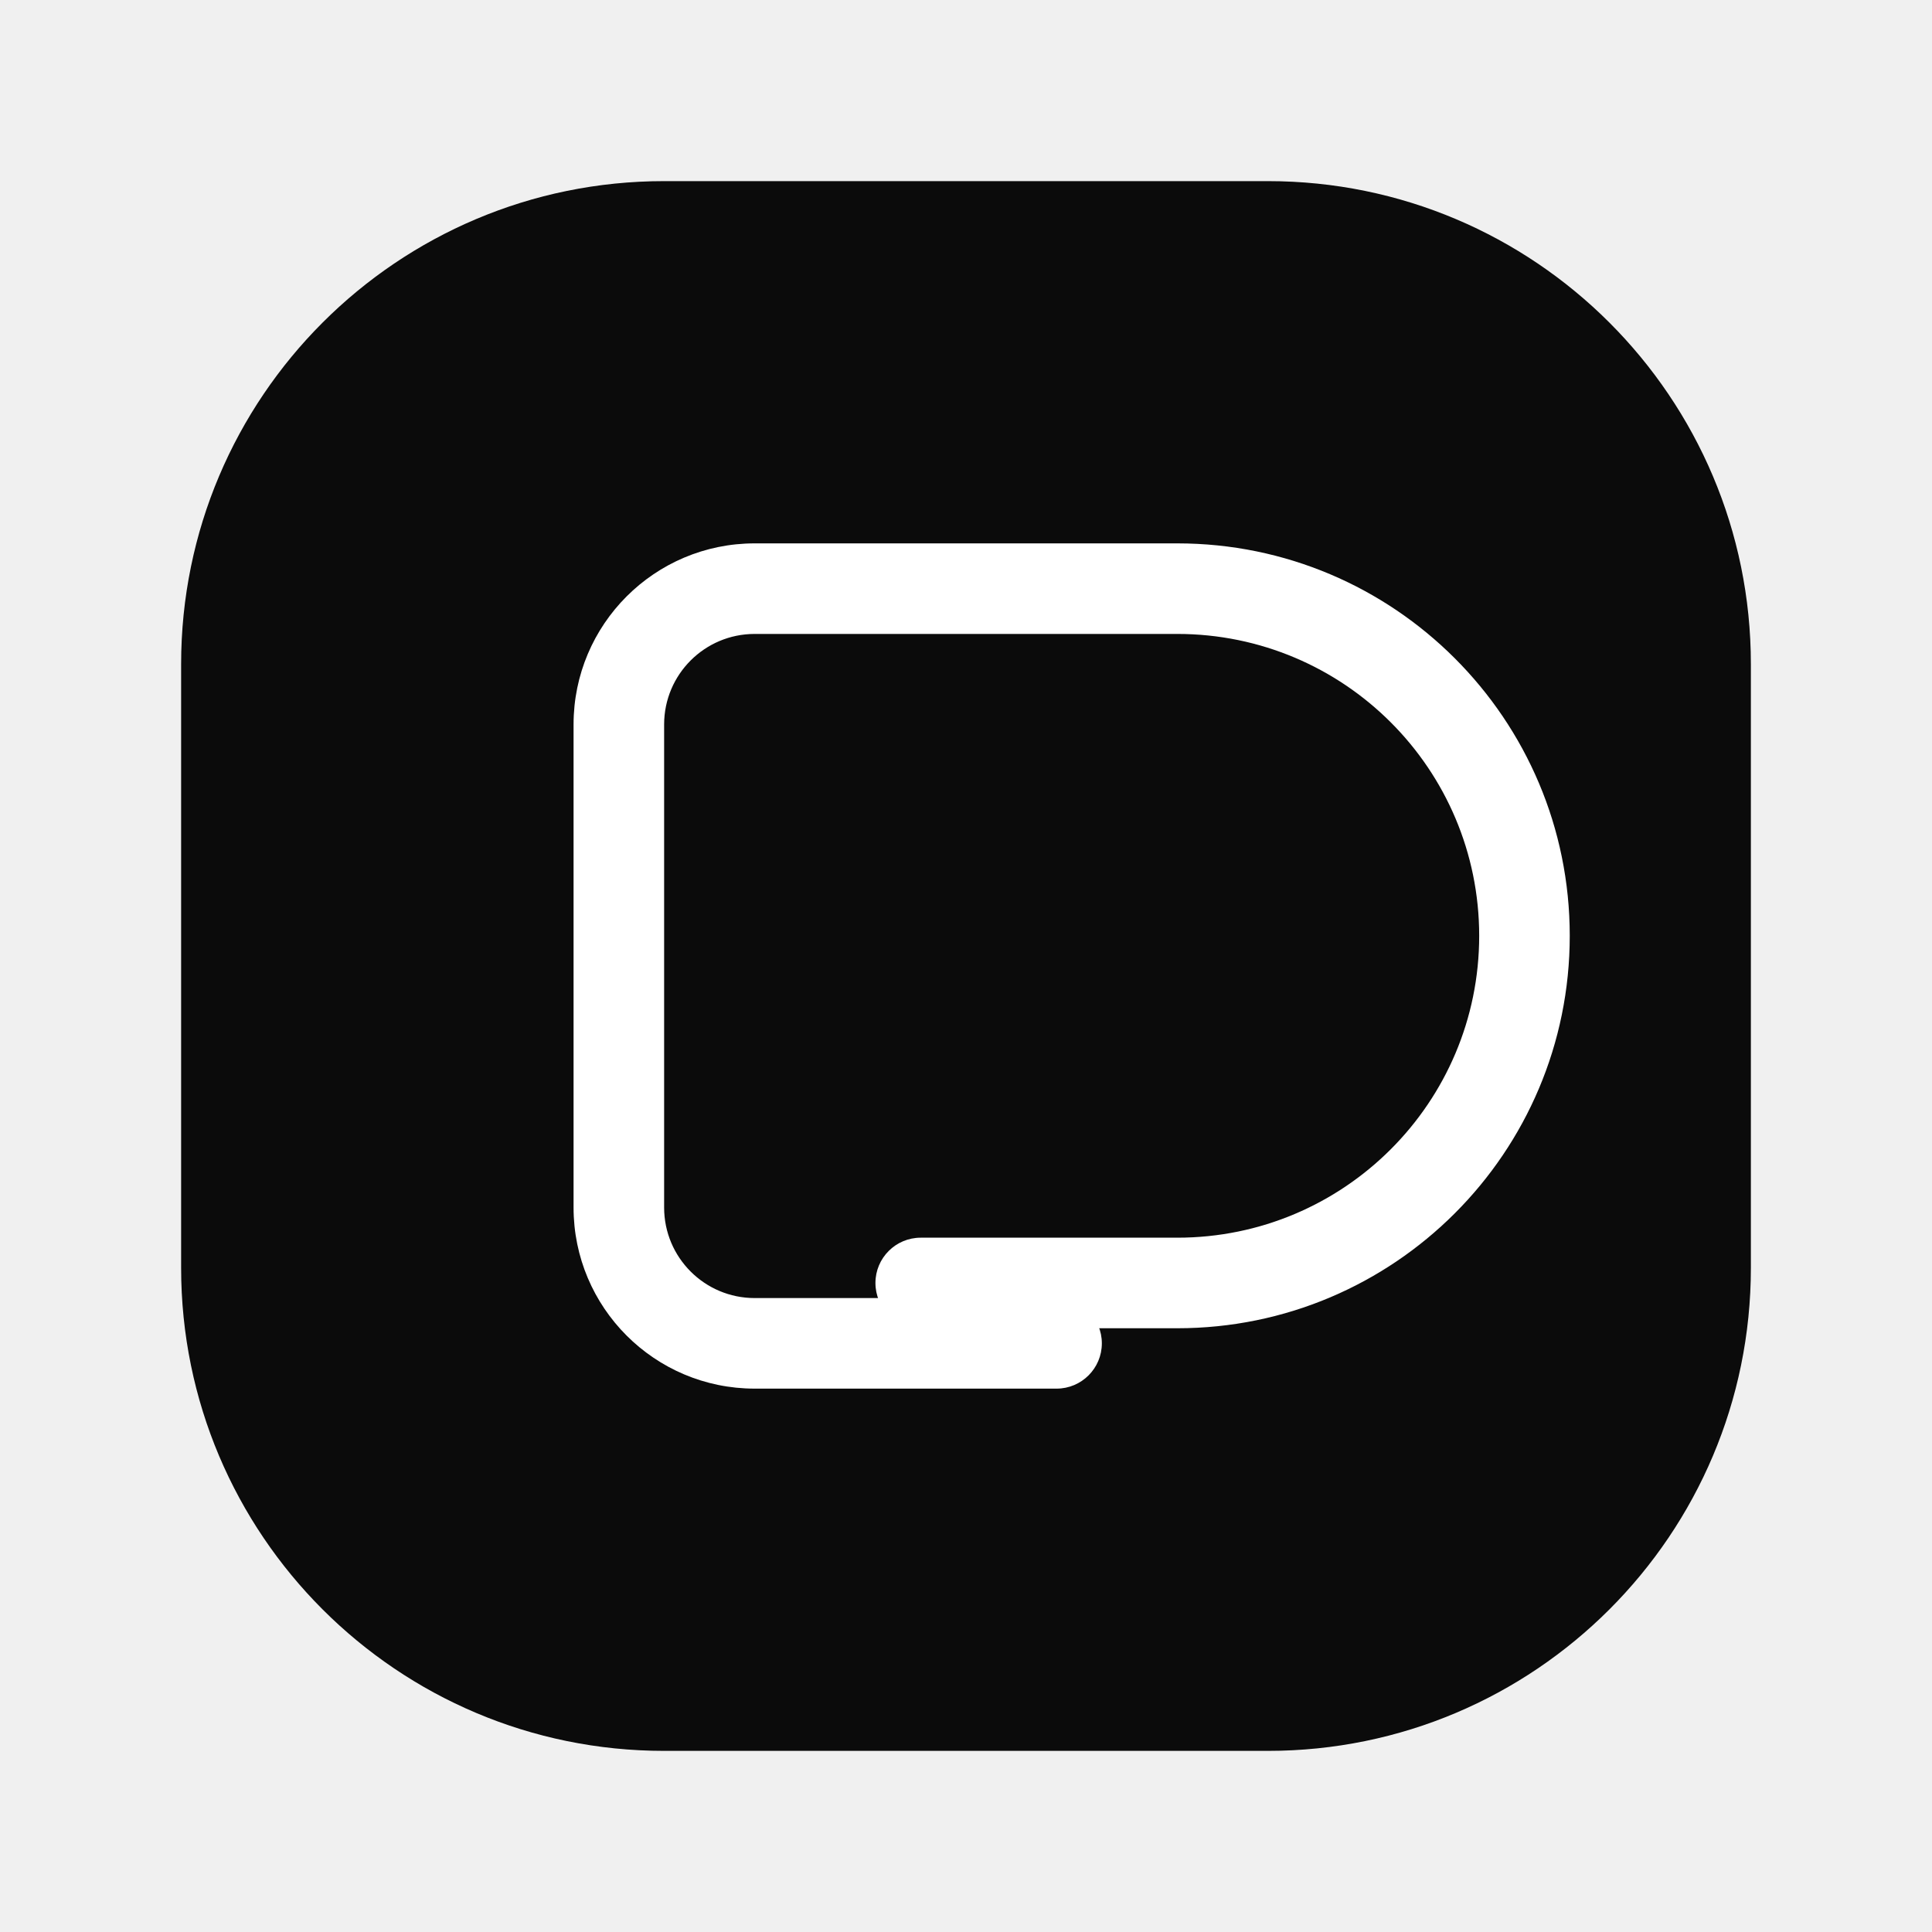
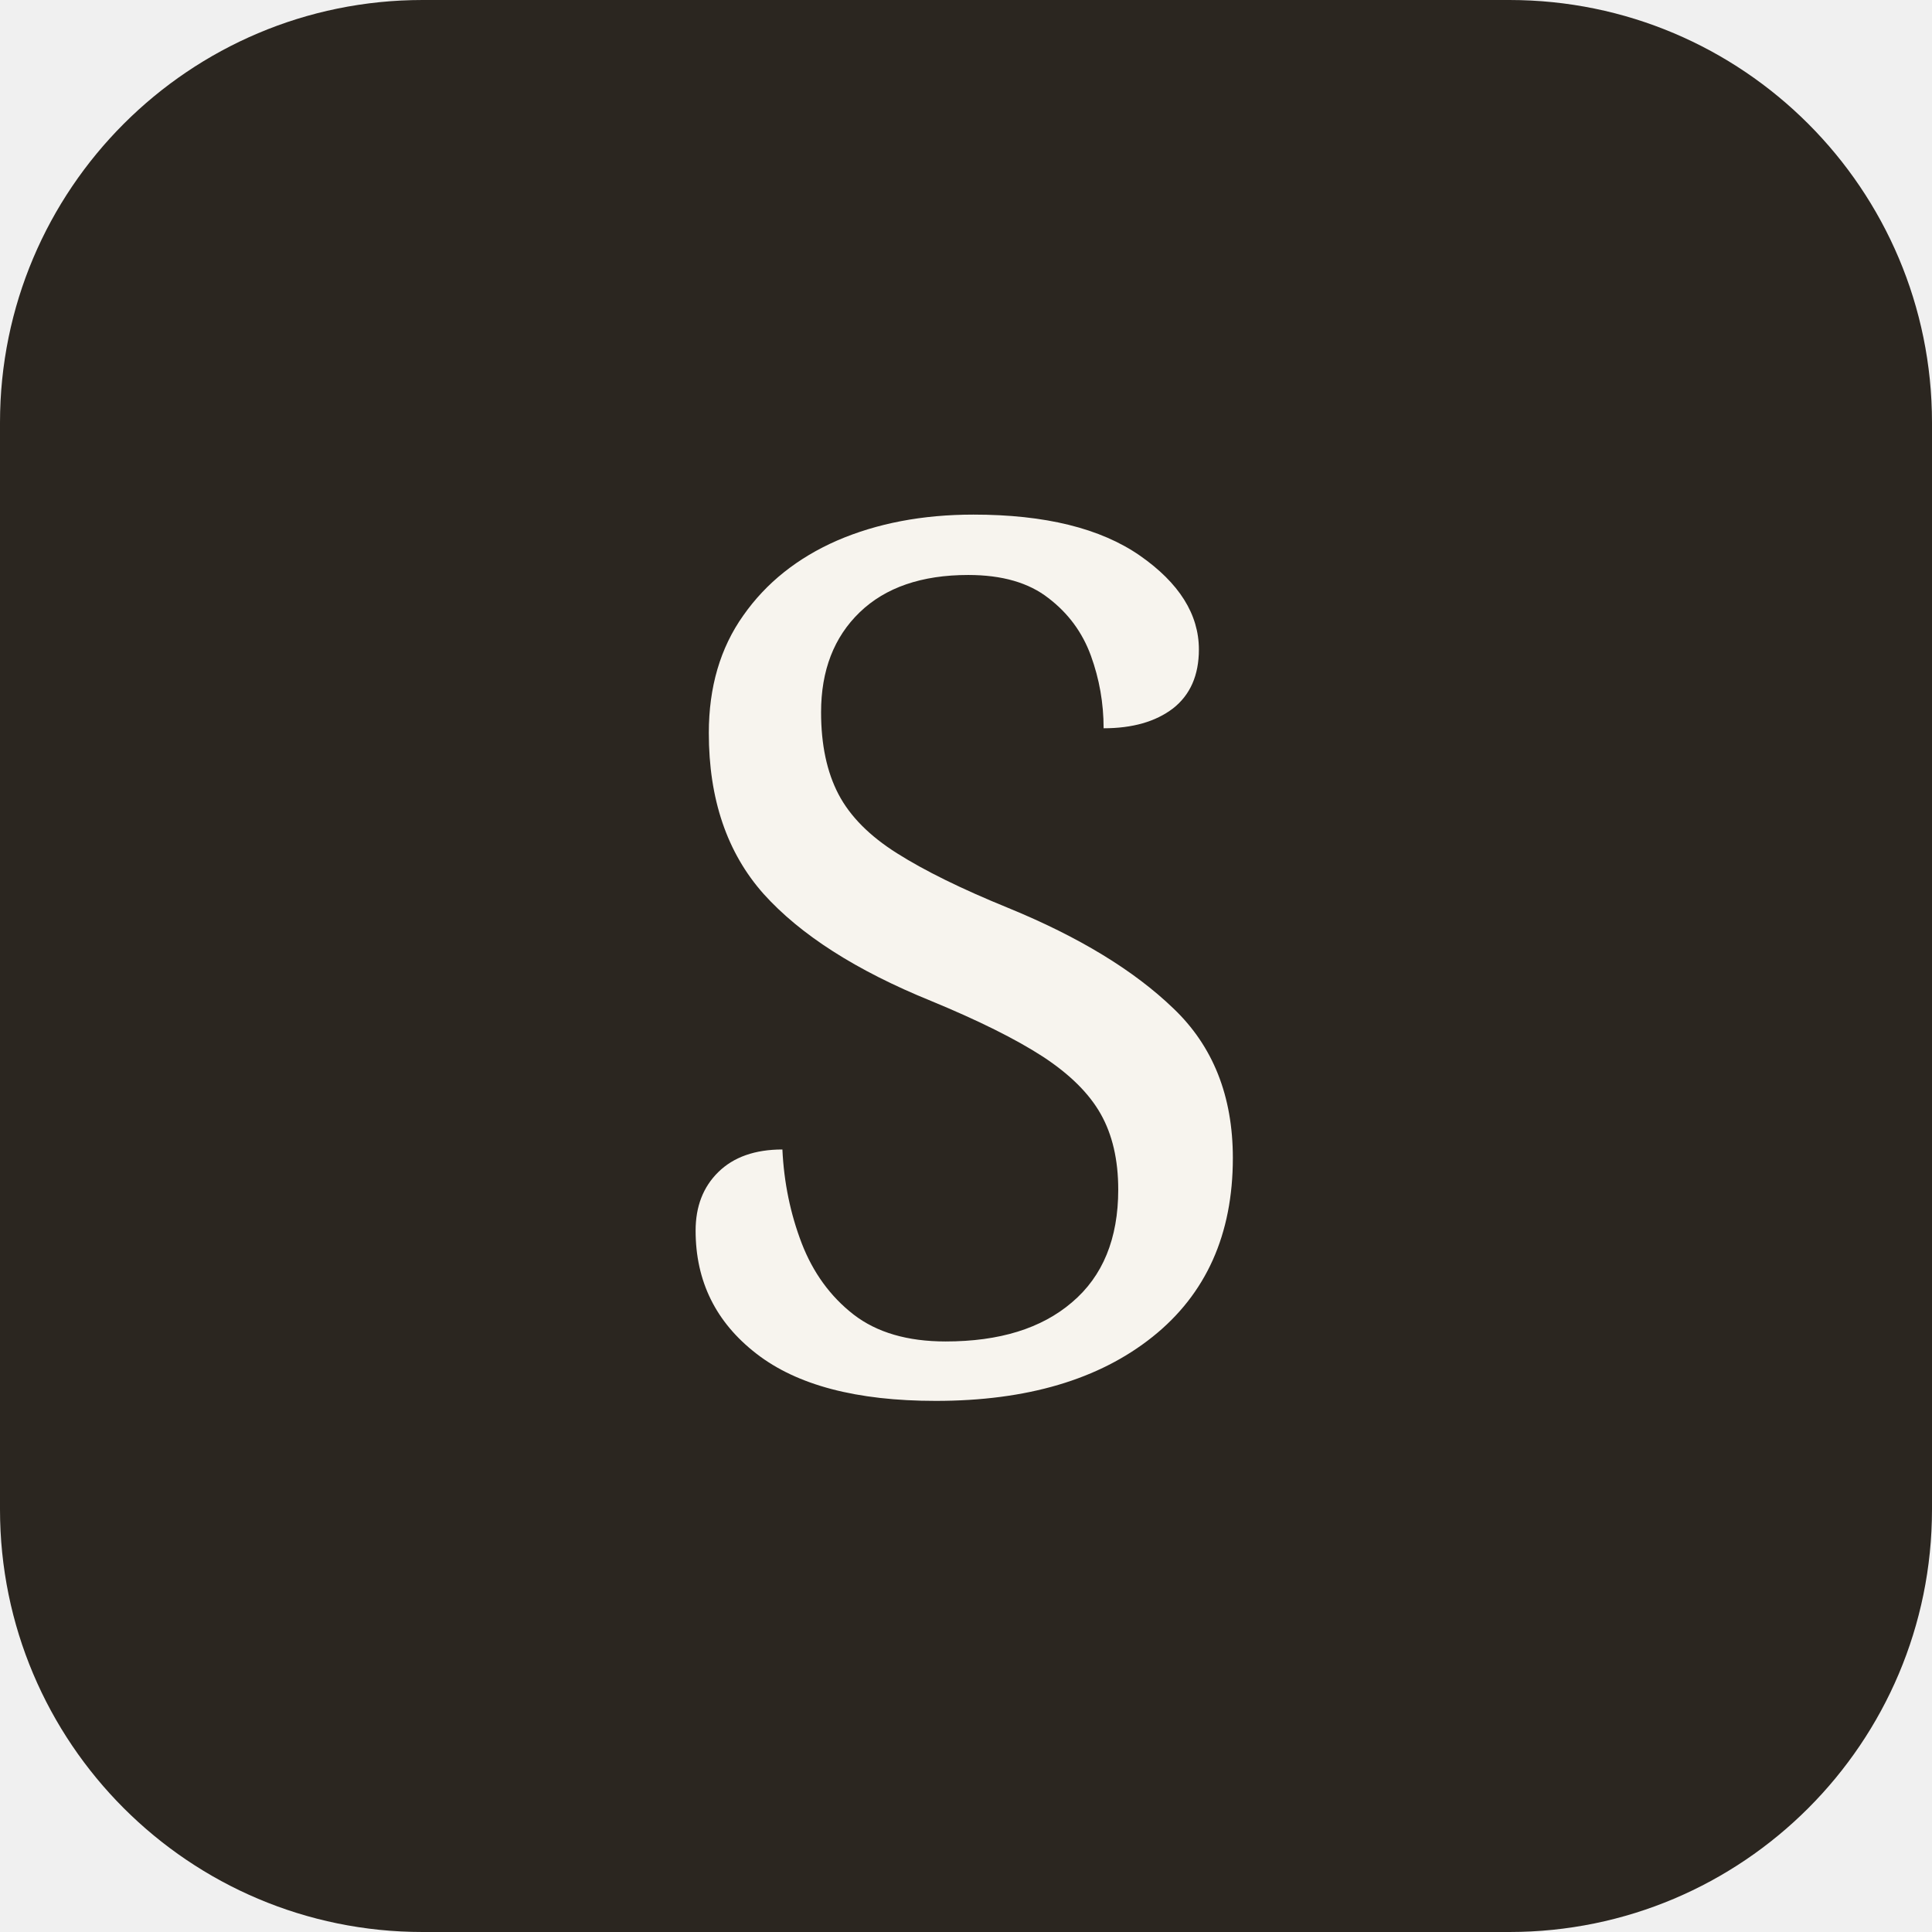
<svg xmlns="http://www.w3.org/2000/svg" viewBox="0 0 64 64">
-   <rect x="6" y="6" width="52" height="52" rx="16" fill="#0B0B0B" />
-   <path d="M22 24c0-1.657 1.343-3 3-3h14c5.523 0 10 4.477 10 10s-4.477 10-10 10H30.5c-.828 0-1.5.672-1.5 1.5S29.672 44 30.5 44H39c7.18 0 13-5.82 13-13S46.18 18 39 18H25c-3.314 0-6 2.686-6 6v16c0 3.314 2.686 6 6 6h10c.828 0 1.5-.672 1.5-1.5S35.828 43 35 43H25c-1.657 0-3-1.343-3-3V24z" fill="#FFFFFF" />
+   <rect width="64" height="64" rx="14" fill="#2b2620" />
+   <text x="32" y="46" text-anchor="middle" font-family="Georgia, serif" font-size="40" fill="#f7f4ee">S</text>
</svg>
